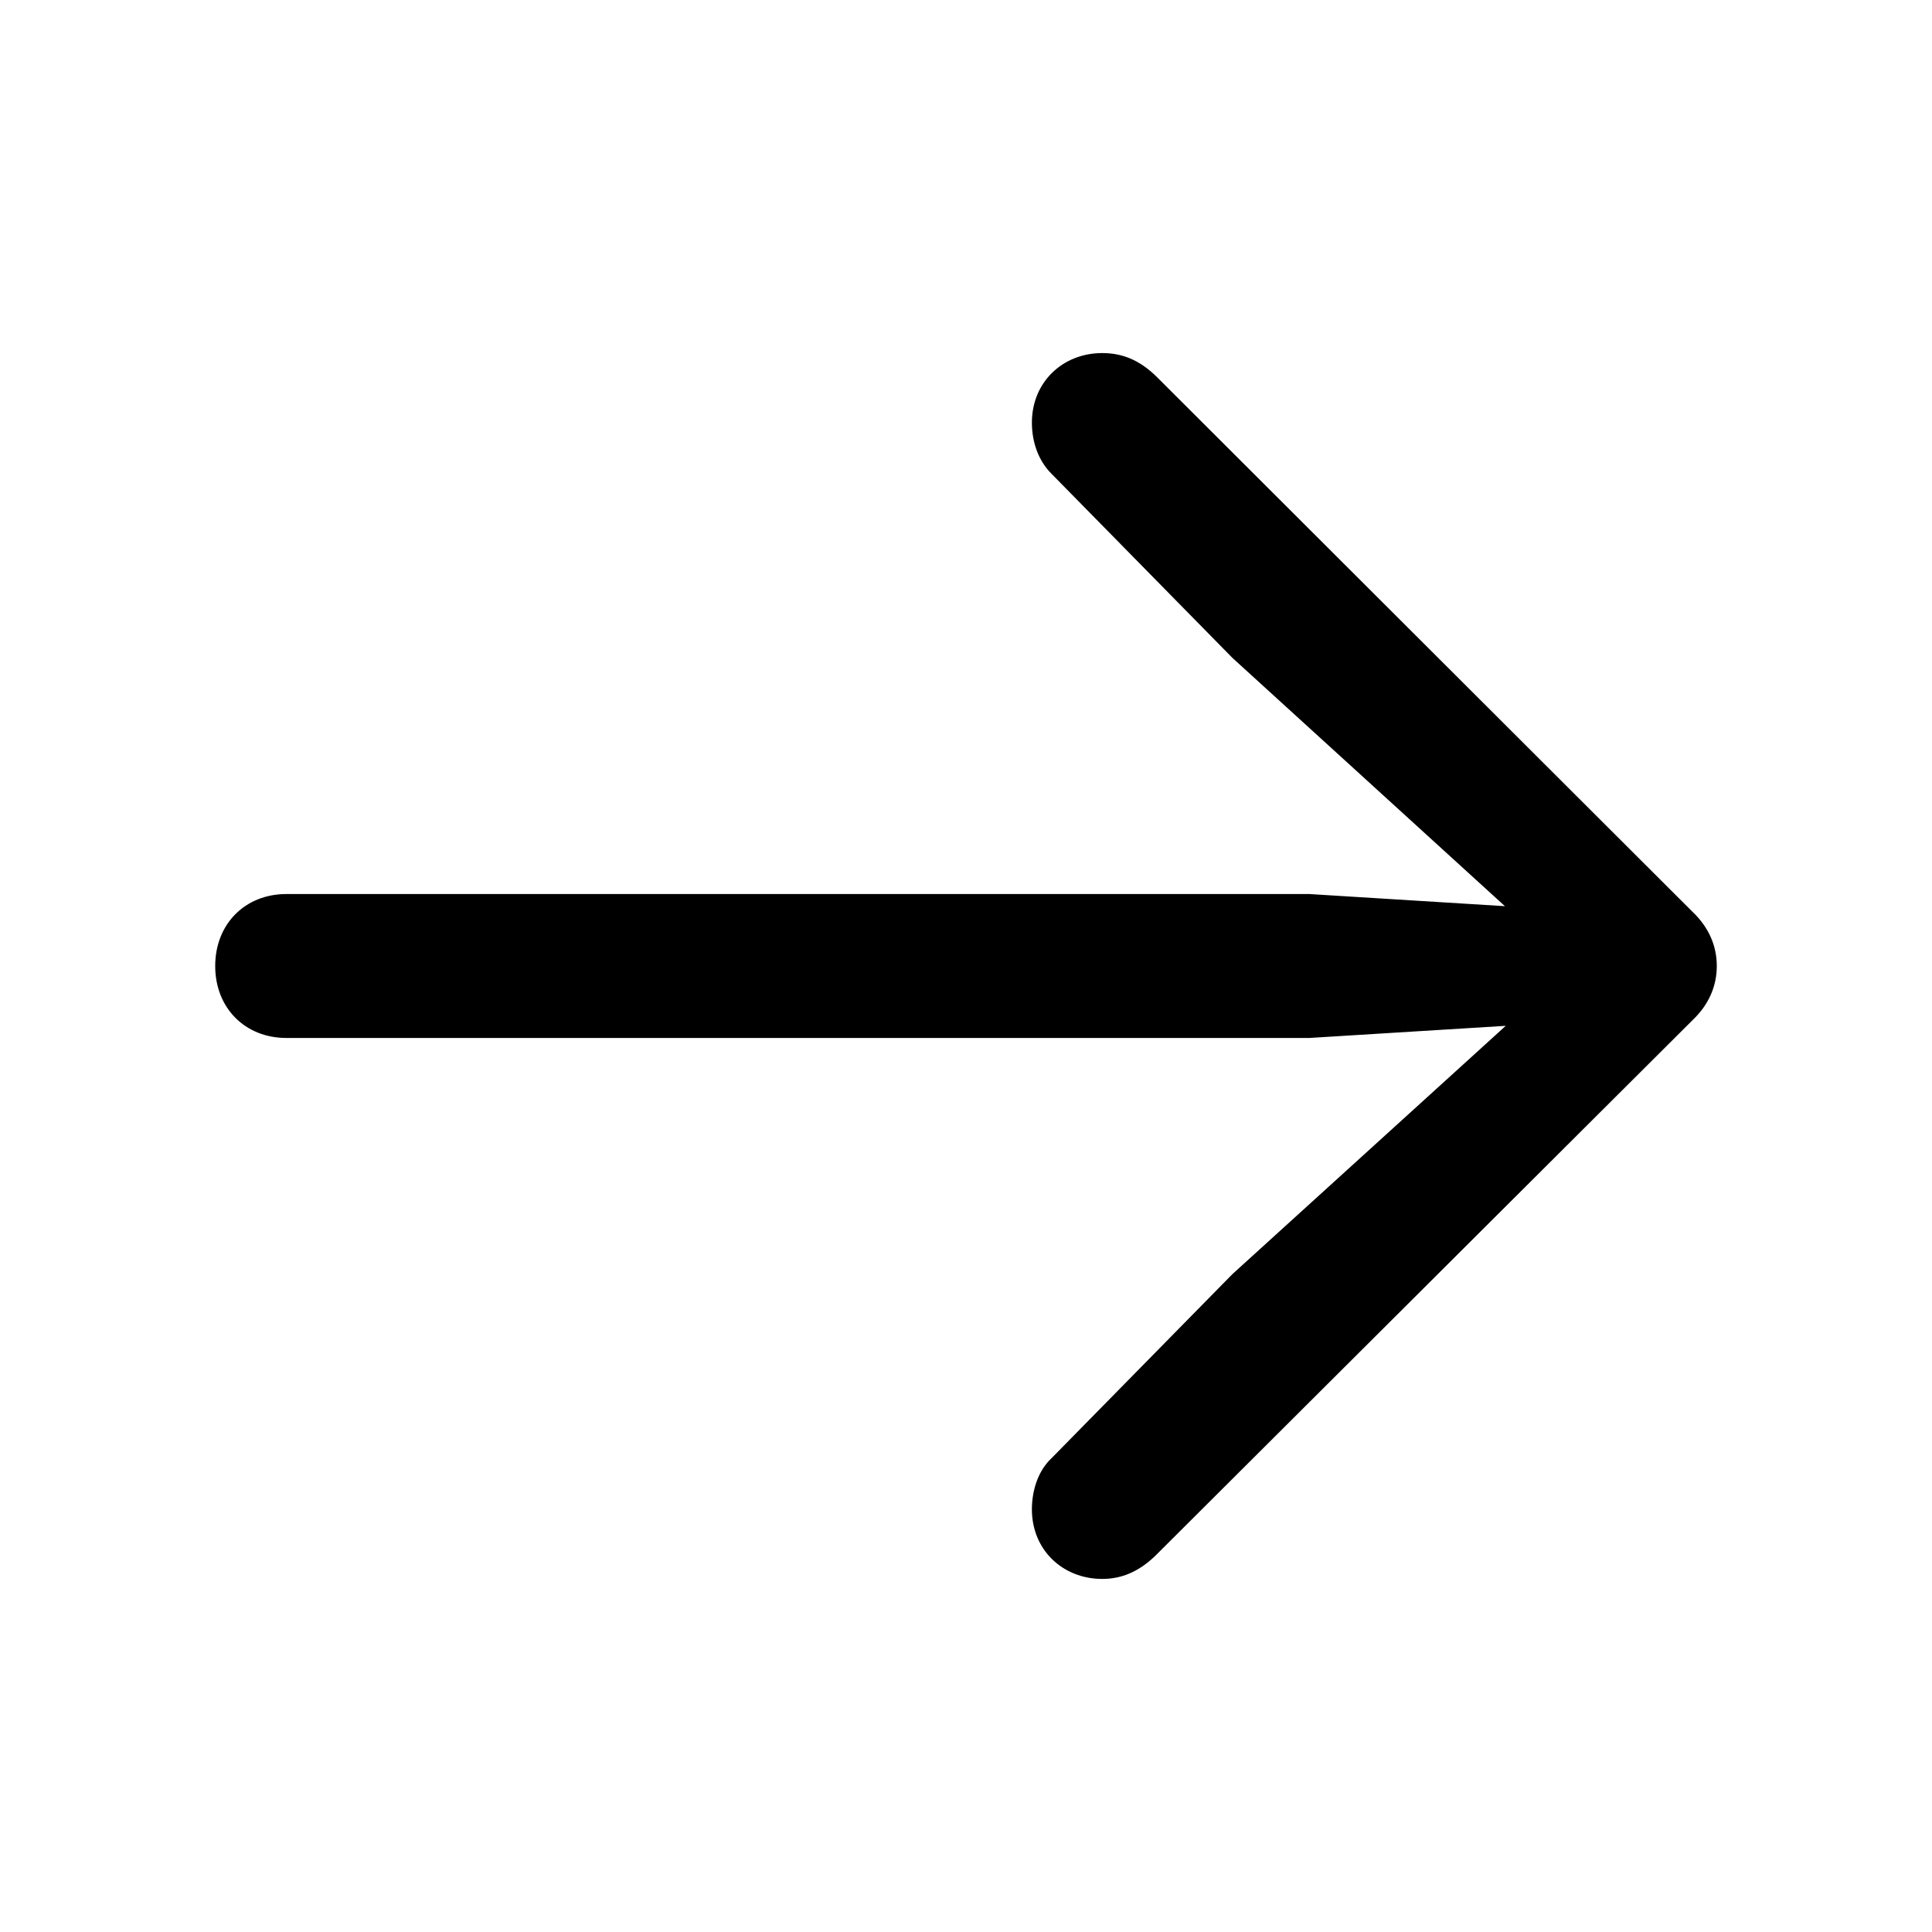
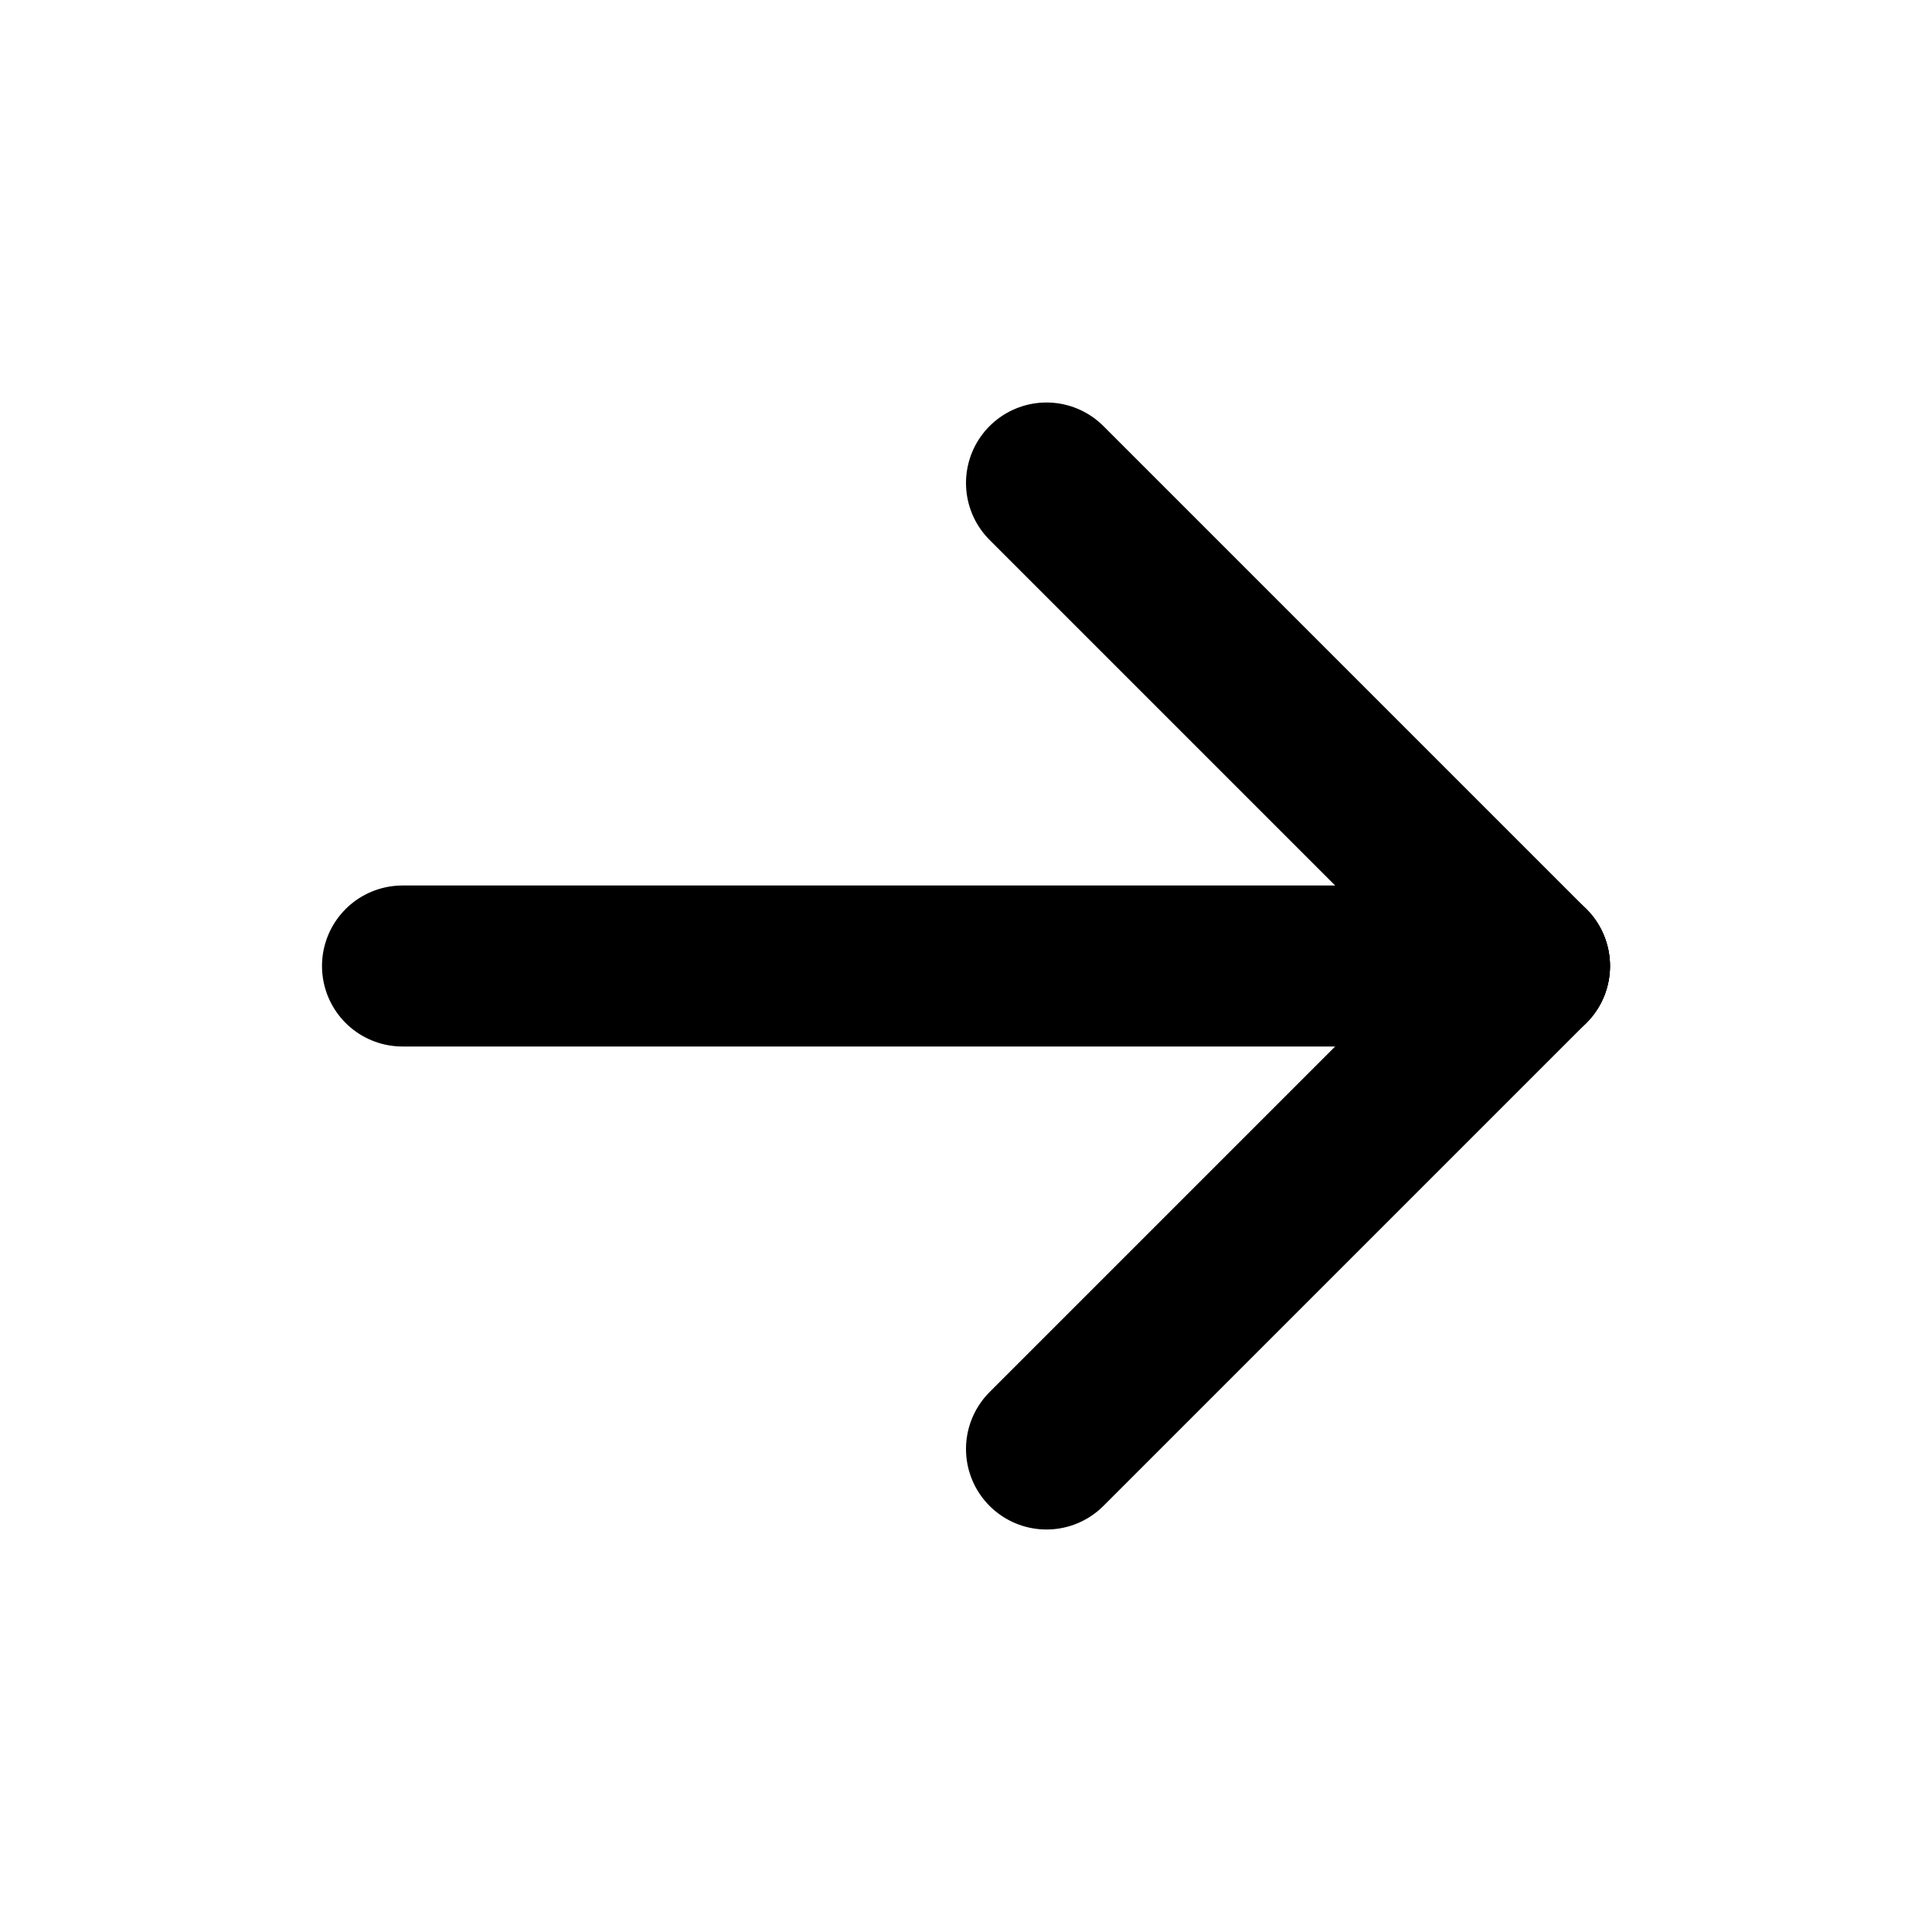
- <svg xmlns="http://www.w3.org/2000/svg" viewBox="0 0 56 56">
-   <path fill="currentColor" d="M49.762 28c0-.586-.234-1.125-.703-1.57L33.543 10.938c-.516-.516-1.031-.704-1.594-.704c-1.148 0-2.039.844-2.039 2.016c0 .563.188 1.101.563 1.477l5.25 5.343l7.898 7.196l-5.672-.352H8.301c-1.195 0-2.063.867-2.063 2.086s.867 2.086 2.063 2.086h29.648l5.696-.352l-7.922 7.196l-5.25 5.343c-.375.352-.563.914-.563 1.477c0 1.172.89 2.016 2.04 2.016c.562 0 1.054-.211 1.523-.657L49.059 29.57c.469-.445.703-.984.703-1.57" />
+ <svg xmlns="http://www.w3.org/2000/svg" width="24" height="24" viewBox="0 0 24 24" fill="none" stroke="currentColor" stroke-width="2" stroke-linecap="round" stroke-linejoin="round">
+   <path d="M5 12l14 0" />
+   <path d="M13 18l6 -6" />
+   <path d="M13 6l6 6" />
</svg>
